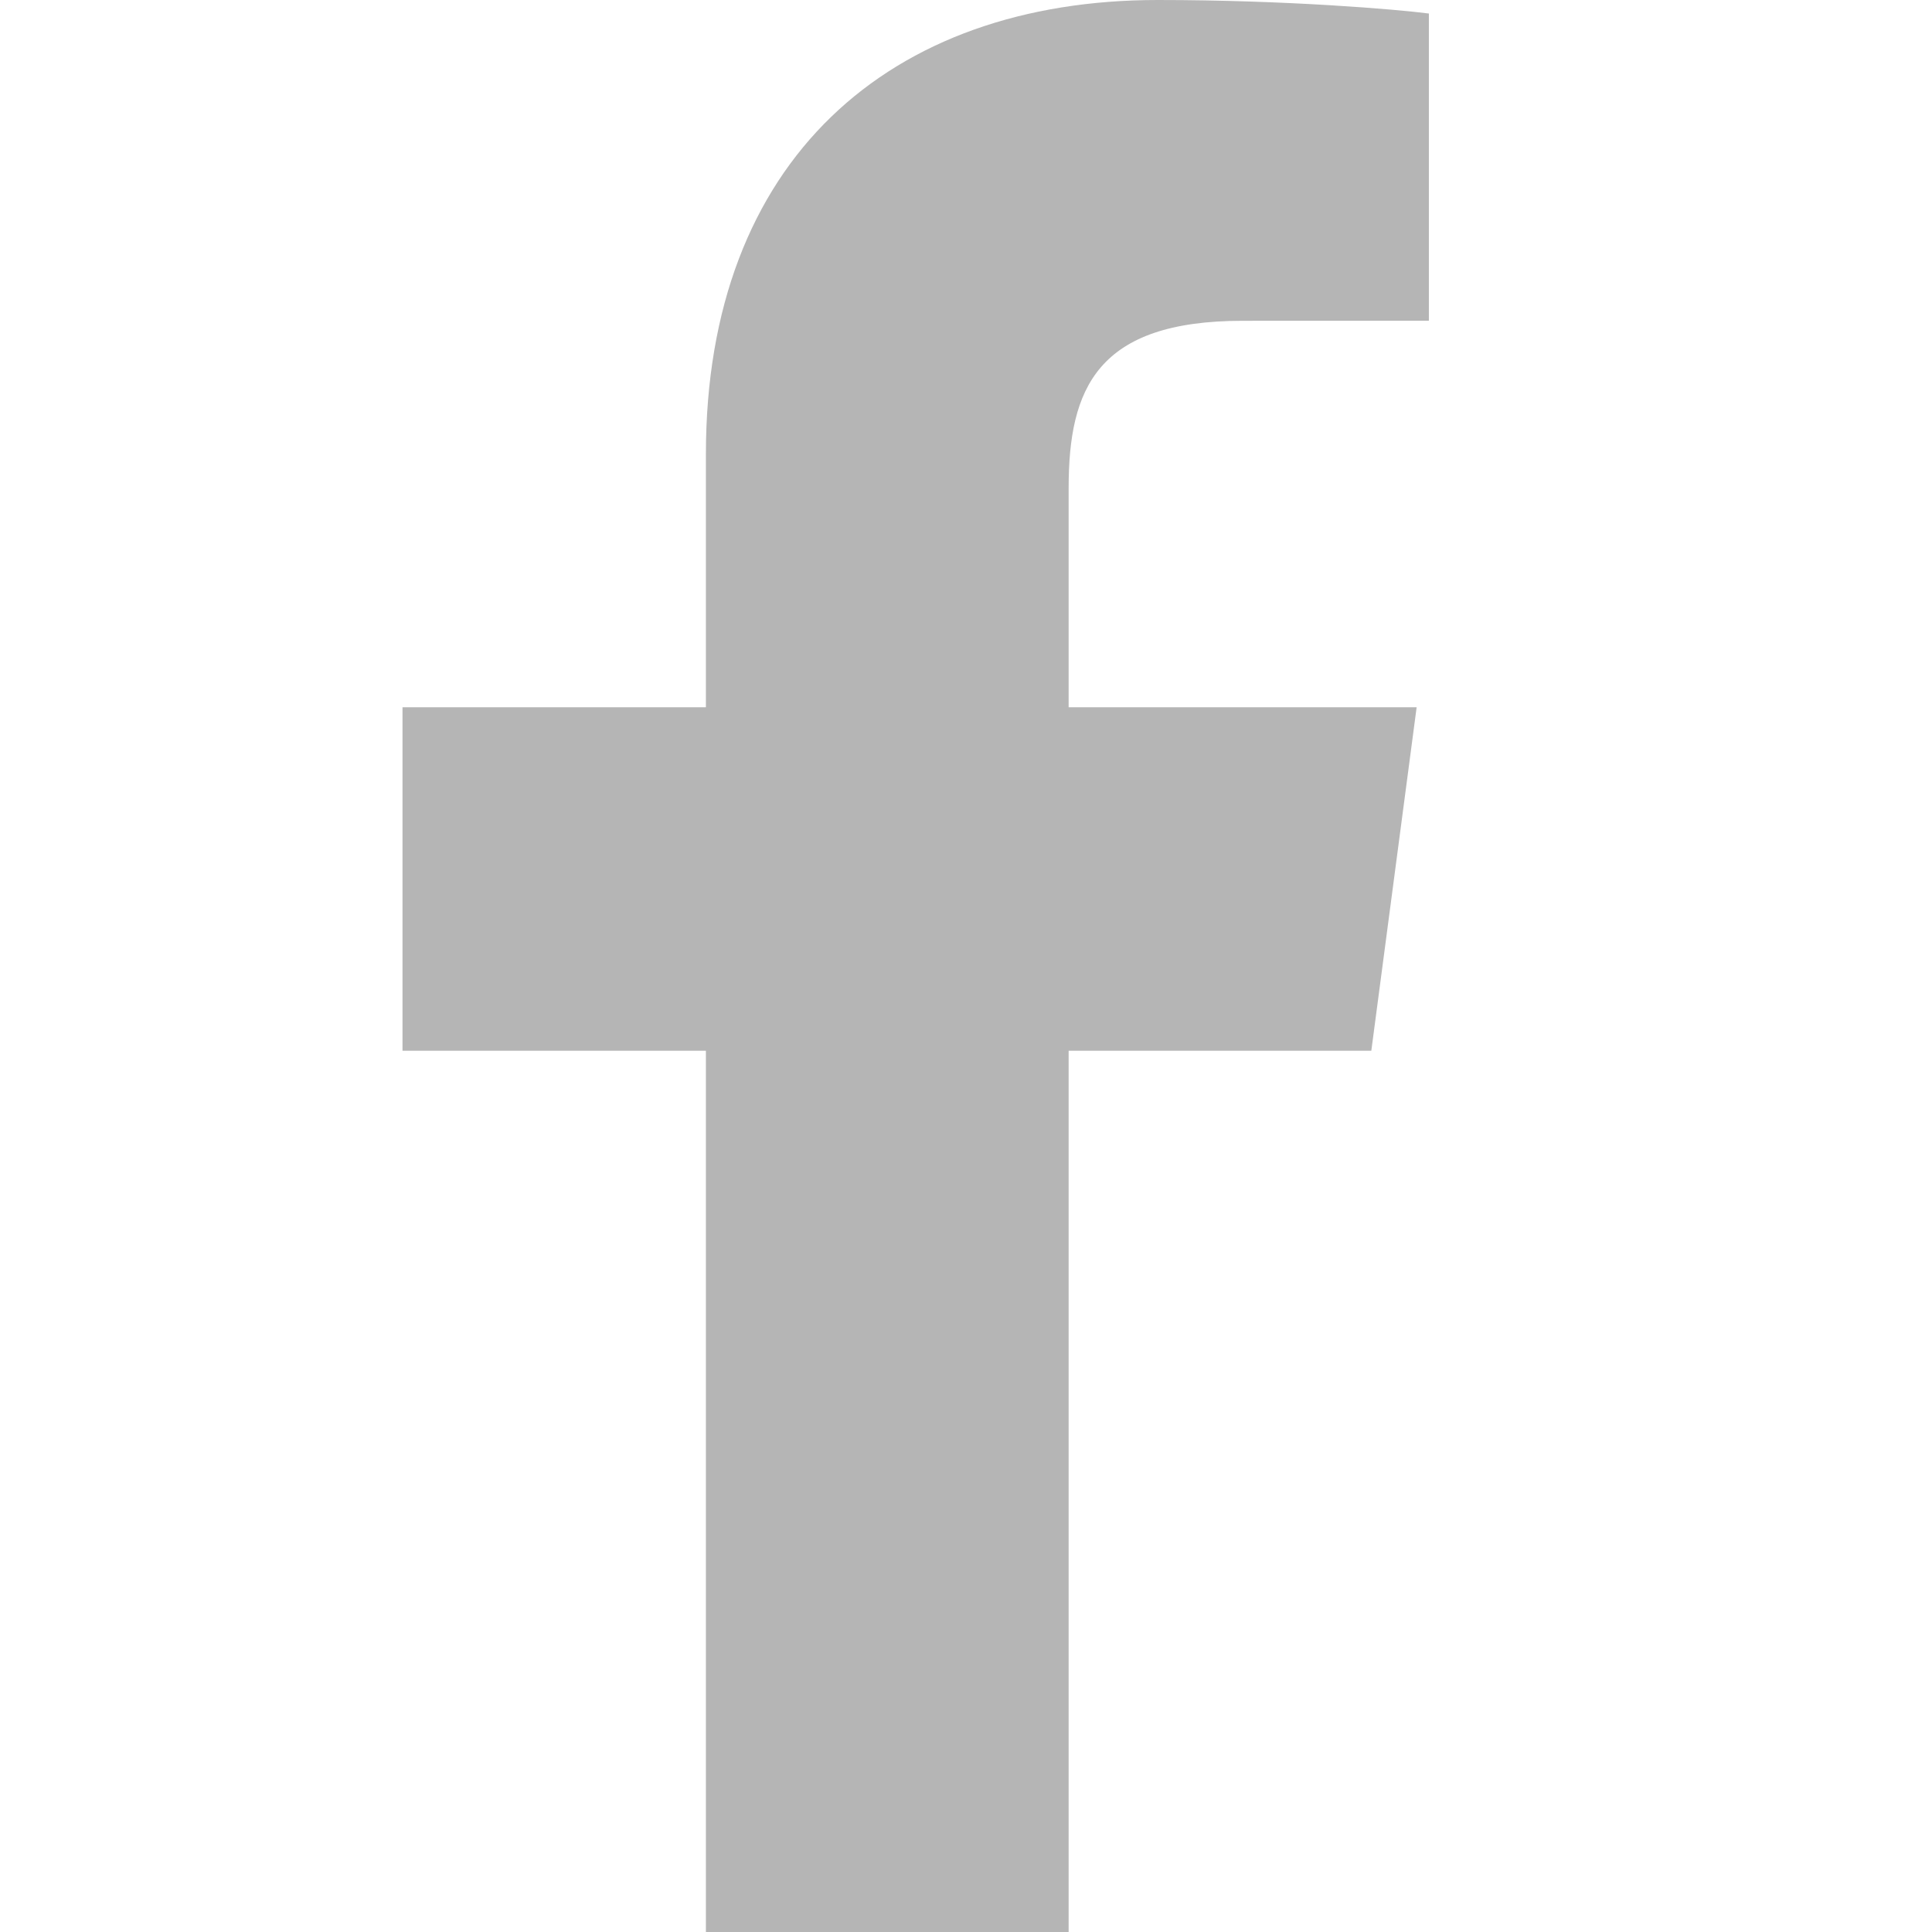
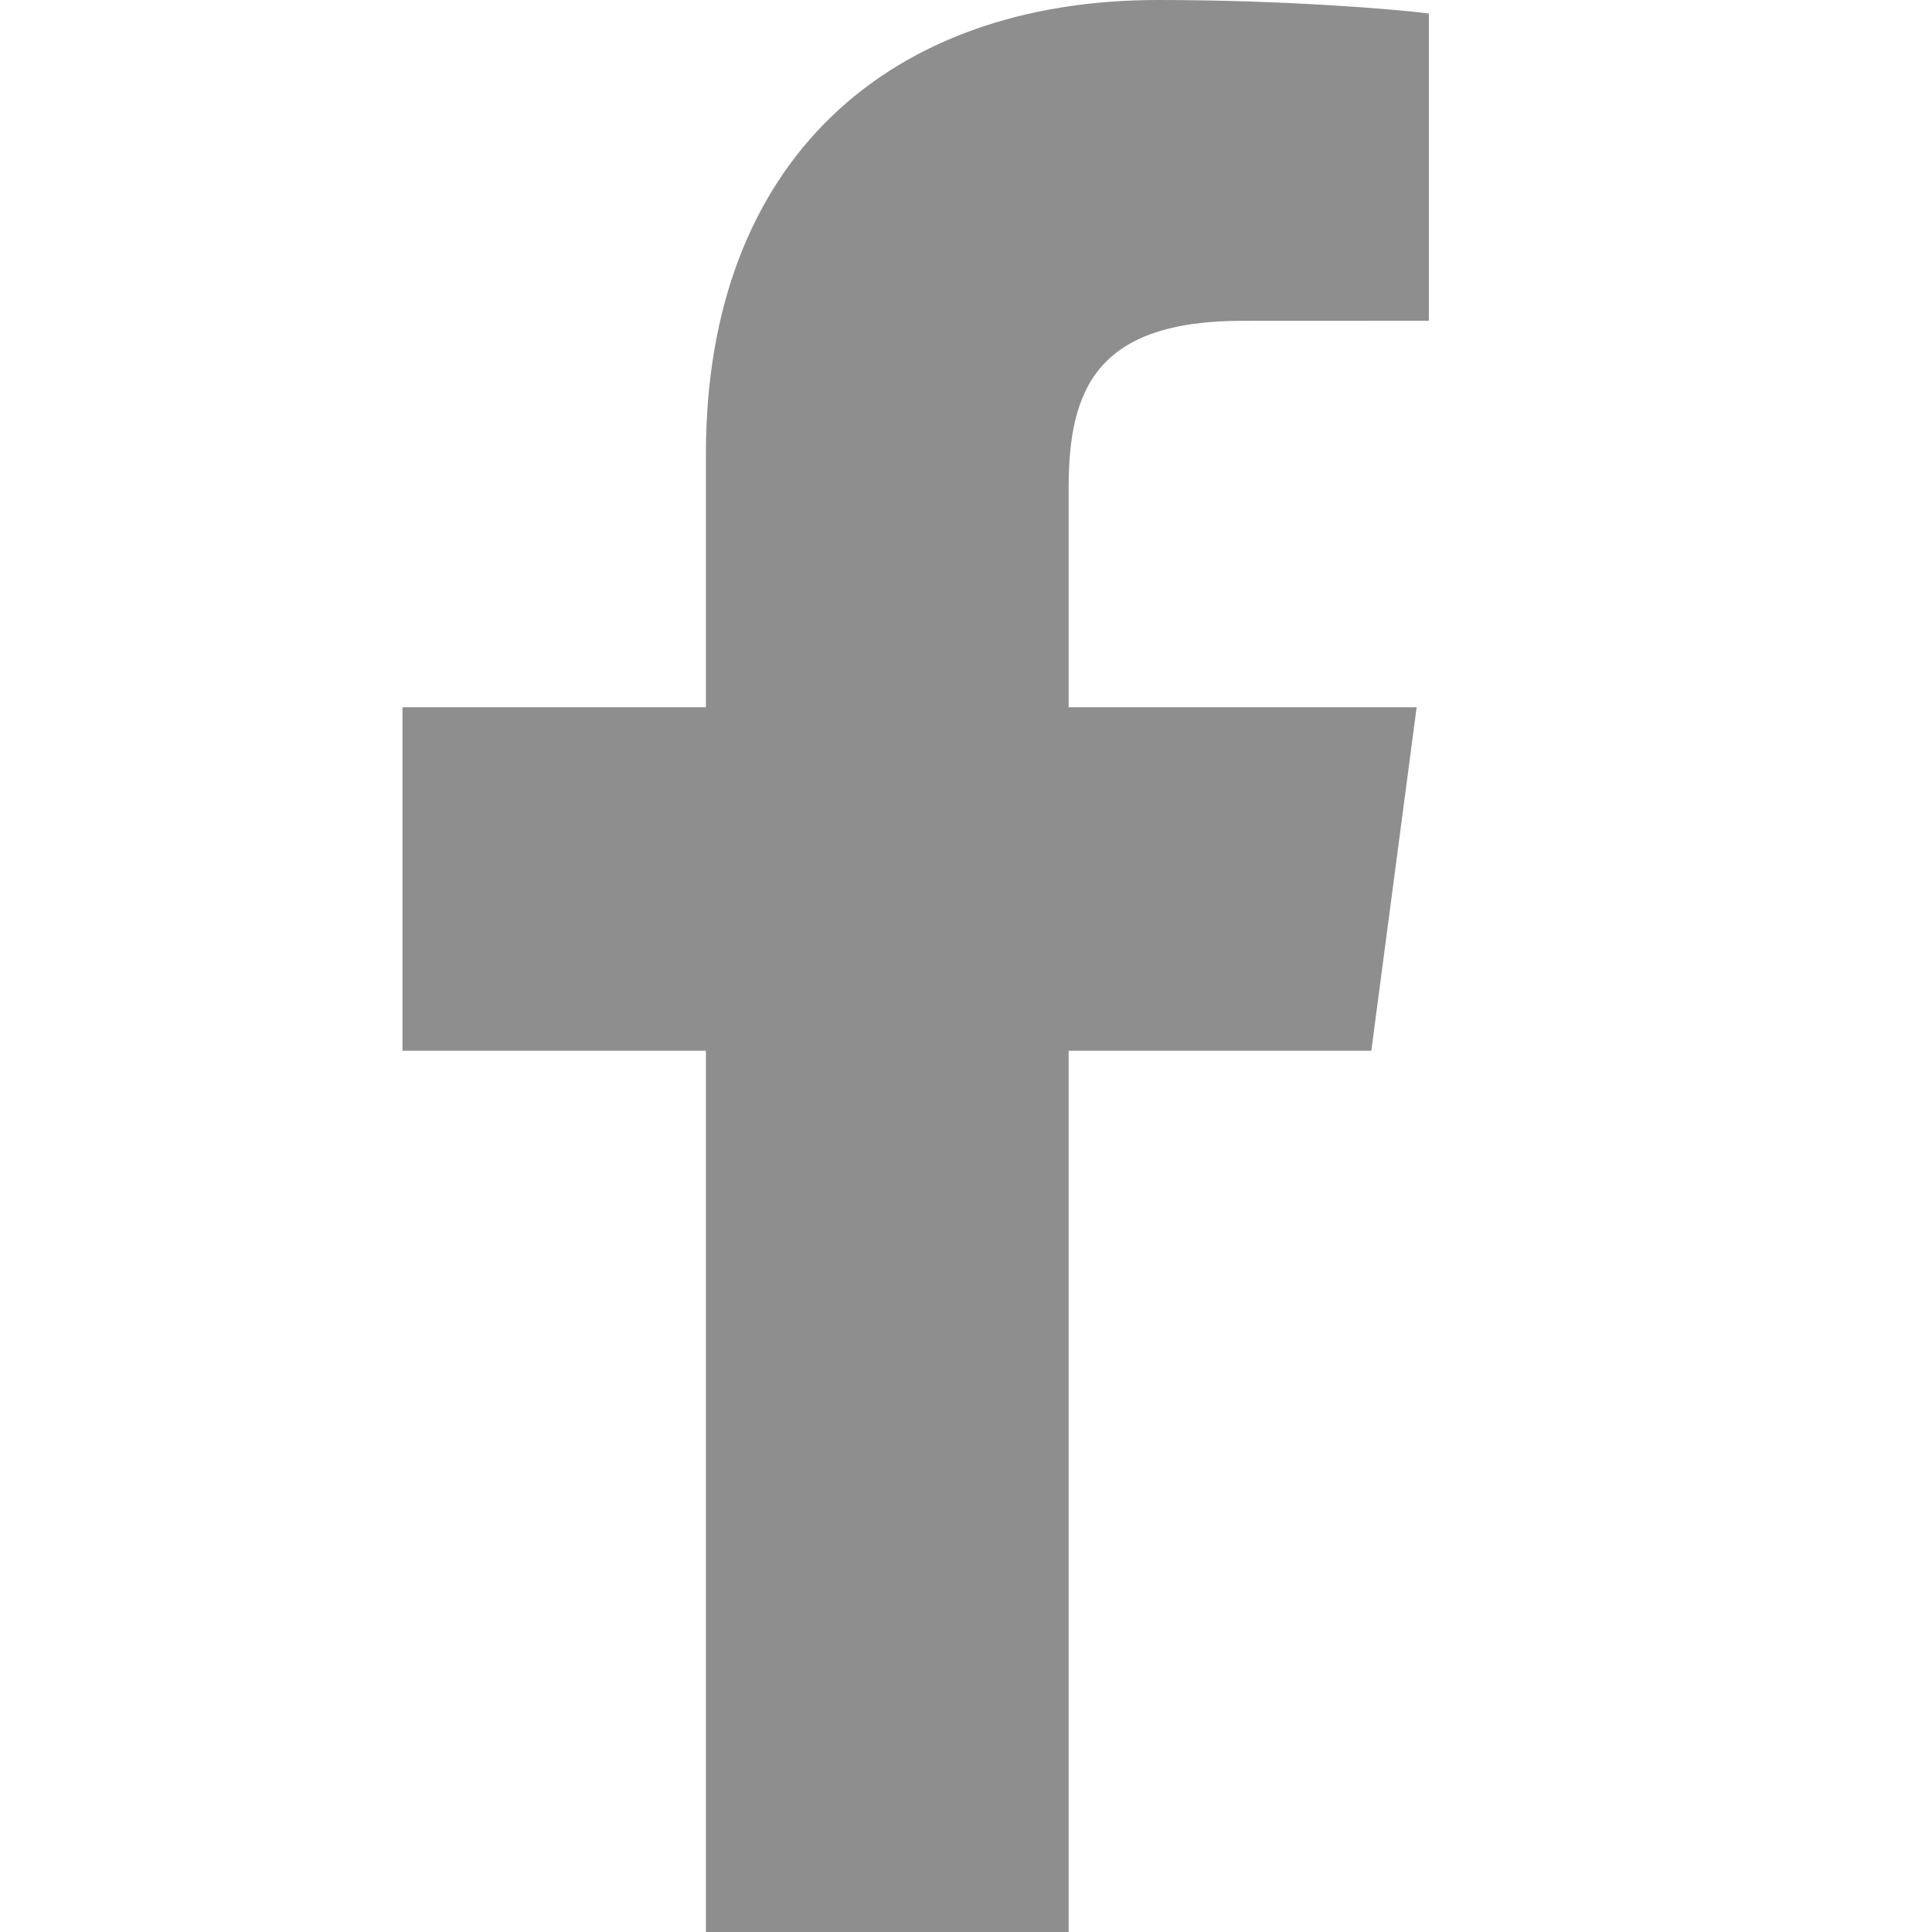
<svg xmlns="http://www.w3.org/2000/svg" width="24" height="24">
-   <path fill="#B5B5B5" d="M17.75 3.984l-2.312.001c-1.811 0-2.163.842-2.163 2.077v2.724h4.323l-.563 4.267h-3.76V24H8.769V13.053H5V8.786h3.769V5.64C8.769 1.988 11.05 0 14.383 0c1.596 0 2.967.116 3.367.168v3.816z" />
+   <path fill="#8e8e8e" d="M17.75 3.984l-2.312.001c-1.811 0-2.163.842-2.163 2.077v2.724h4.323l-.563 4.267h-3.76V24H8.769V13.053H5V8.786h3.769V5.64C8.769 1.988 11.05 0 14.383 0c1.596 0 2.967.116 3.367.168v3.816z" />
</svg>
